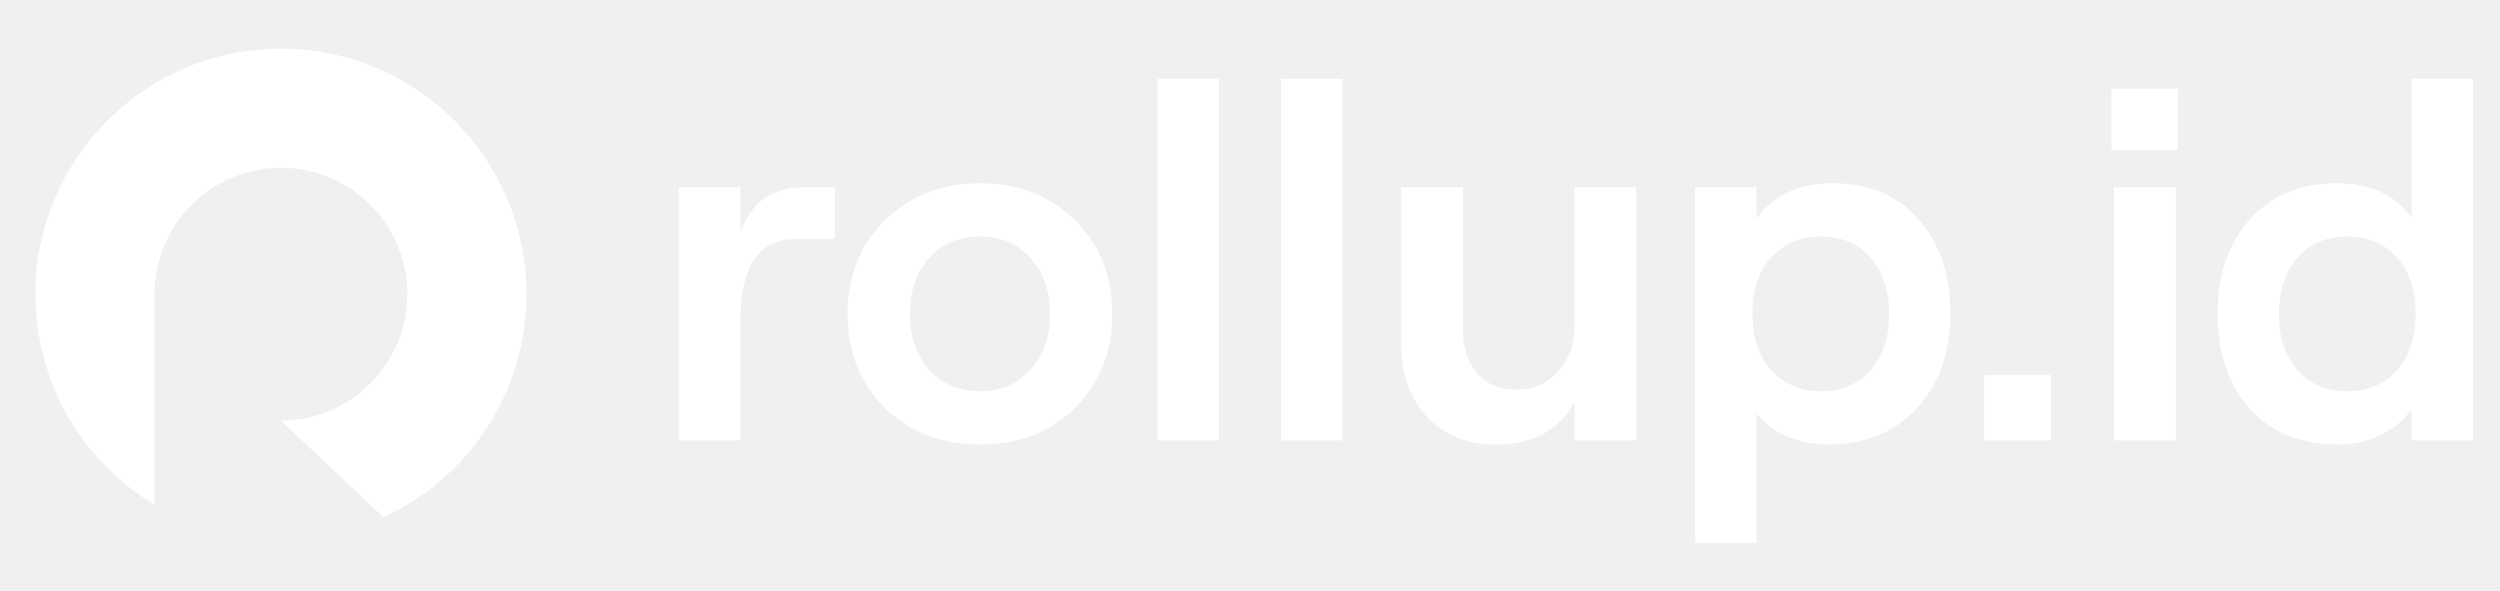
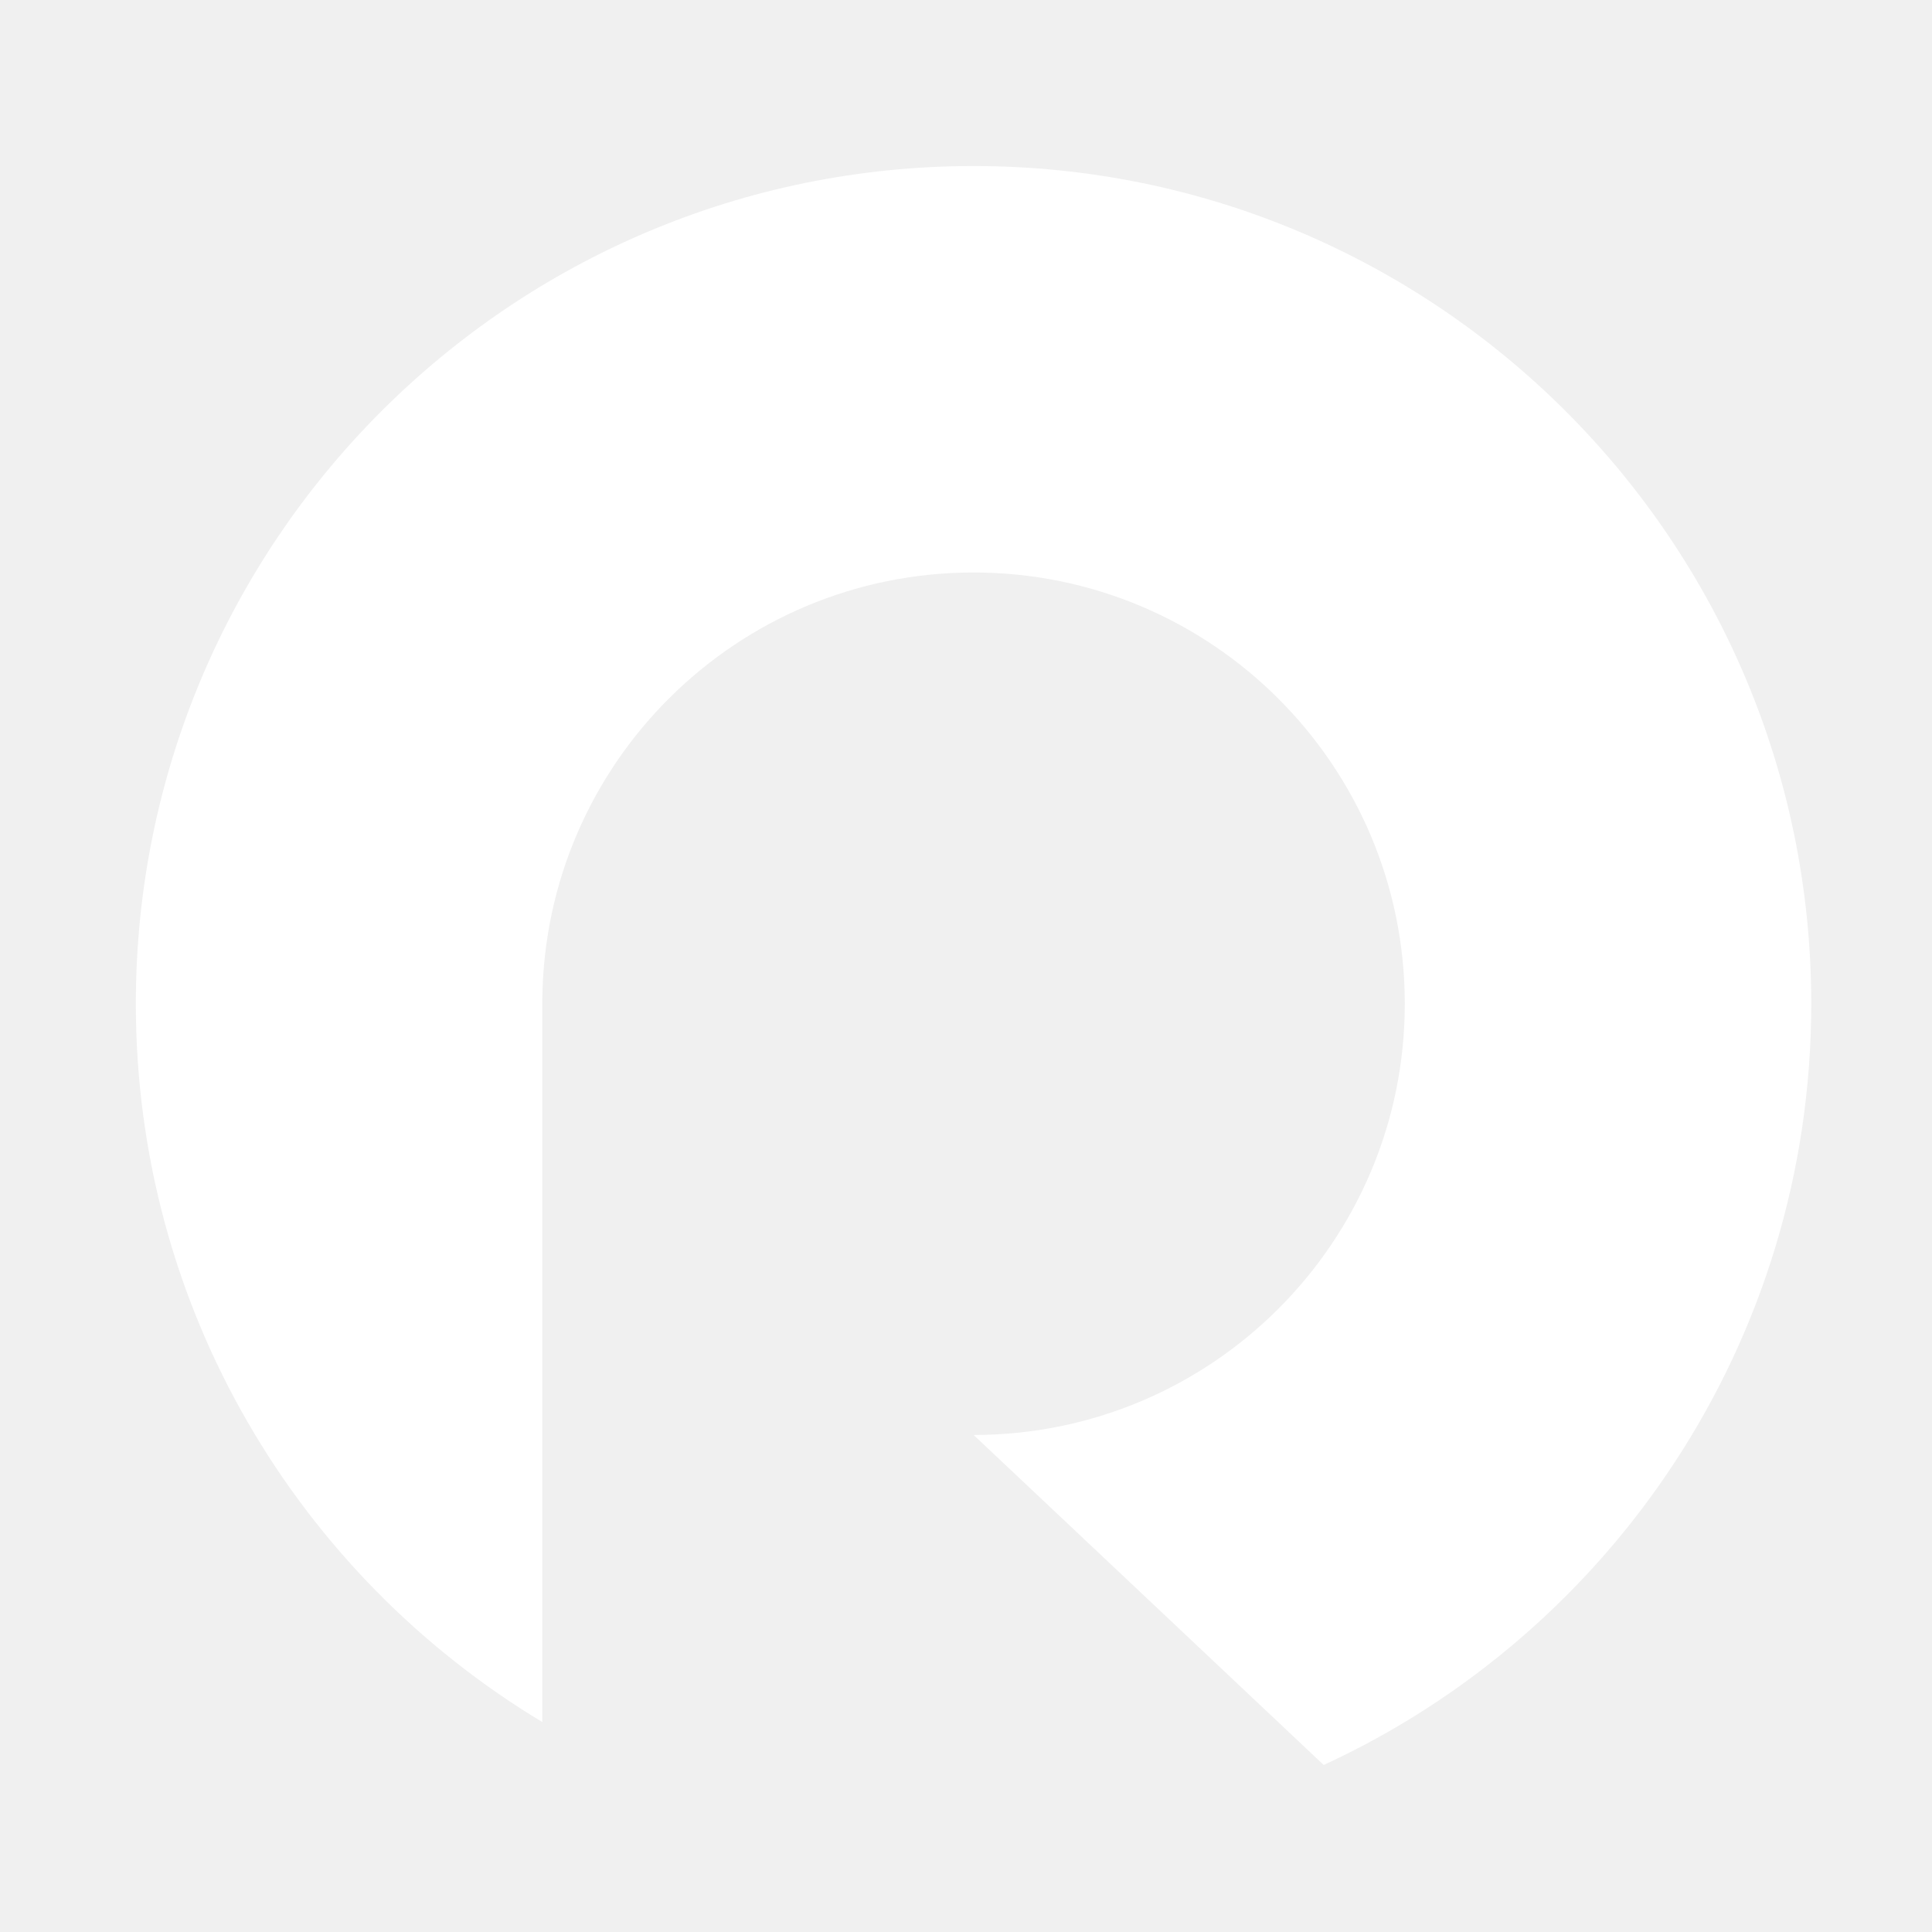
- <svg xmlns="http://www.w3.org/2000/svg" width="542" height="128" viewBox="0 0 542 128" fill="none">
-   <path d="M181.001 51.82H172.398C164.484 51.82 160.527 57.737 160.527 69.572V95.491H147.132V40.603H160.527V50.296C161.907 46.811 163.686 44.342 165.864 42.89C168.114 41.365 171.018 40.603 174.576 40.603H181.001V51.82ZM233.088 88.412C227.716 93.712 220.855 96.362 212.505 96.362C204.156 96.362 197.259 93.712 191.813 88.412C186.441 83.04 183.755 76.251 183.755 68.047C183.755 59.843 186.441 53.091 191.813 47.791C197.259 42.418 204.156 39.732 212.505 39.732C220.855 39.732 227.716 42.418 233.088 47.791C238.461 53.091 241.147 59.843 241.147 68.047C241.147 76.251 238.461 83.04 233.088 88.412ZM212.505 84.818C217.007 84.818 220.637 83.257 223.396 80.135C226.227 77.013 227.643 72.984 227.643 68.047C227.643 63.11 226.227 59.081 223.396 55.959C220.637 52.837 217.007 51.276 212.505 51.276C207.931 51.276 204.229 52.837 201.397 55.959C198.638 59.081 197.259 63.11 197.259 68.047C197.259 72.984 198.638 77.013 201.397 80.135C204.229 83.257 207.931 84.818 212.505 84.818ZM250.949 95.491V17.08H264.236V95.491H250.949ZM277.75 95.491V17.08H291.036V95.491H277.75ZM354.756 40.603V95.491H341.36V86.996C338.166 93.24 332.466 96.362 324.262 96.362C318.091 96.362 313.118 94.366 309.342 90.373C305.64 86.307 303.788 81.043 303.788 74.581V40.603H317.184V71.75C317.184 75.525 318.236 78.611 320.342 81.007C322.447 83.33 325.206 84.492 328.619 84.492C332.394 84.492 335.443 83.185 337.766 80.571C340.162 77.957 341.36 74.618 341.36 70.552V40.603H354.756ZM367.511 117.707V40.603H380.797V47.464C384.427 42.309 389.945 39.732 397.351 39.732C405.192 39.732 411.399 42.346 415.973 47.573C420.547 52.728 422.834 59.553 422.834 68.047C422.834 76.469 420.402 83.294 415.538 88.521C410.746 93.749 404.357 96.362 396.371 96.362C393.031 96.362 389.982 95.745 387.223 94.511C384.464 93.277 382.322 91.607 380.797 89.501V117.707H367.511ZM394.846 84.818C399.275 84.818 402.832 83.294 405.519 80.244C408.205 77.195 409.548 73.129 409.548 68.047C409.548 62.965 408.205 58.899 405.519 55.85C402.832 52.8 399.275 51.276 394.846 51.276C390.345 51.276 386.714 52.8 383.956 55.85C381.269 58.899 379.926 62.965 379.926 68.047C379.926 73.129 381.269 77.195 383.956 80.244C386.714 83.294 390.345 84.818 394.846 84.818ZM430.173 81.333H444.657V95.491H430.173V81.333ZM457.773 19.258H472.148V32.544H457.773V19.258ZM458.318 95.491V40.603H471.713V95.491H458.318ZM506.932 96.362C498.801 96.362 492.412 93.785 487.765 88.63C483.119 83.403 480.795 76.542 480.795 68.047C480.795 59.553 483.119 52.728 487.765 47.573C492.412 42.346 498.728 39.732 506.714 39.732C513.902 39.732 519.275 42.237 522.832 47.246V17.08H536.119V95.491H522.832V88.63C521.235 91.026 519.021 92.914 516.189 94.293C513.358 95.672 510.272 96.362 506.932 96.362ZM498.111 80.244C500.797 83.294 504.391 84.818 508.893 84.818C513.394 84.818 516.988 83.294 519.674 80.244C522.36 77.195 523.704 73.129 523.704 68.047C523.704 62.965 522.36 58.899 519.674 55.85C516.988 52.8 513.394 51.276 508.893 51.276C504.391 51.276 500.797 52.8 498.111 55.85C495.425 58.899 494.082 62.965 494.082 68.047C494.082 73.129 495.425 77.195 498.111 80.244Z" fill="white" />
-   <path d="M83.152 112.152C101.439 103.726 114.133 85.236 114.133 63.78C114.133 34.382 90.301 10.55 60.903 10.55C31.505 10.55 7.673 34.382 7.673 63.78C7.673 83.156 18.025 100.114 33.501 109.424V63.465L33.502 63.467C33.67 48.477 45.873 36.378 60.903 36.378C76.037 36.378 88.305 48.646 88.305 63.78C88.305 78.912 76.04 91.18 60.908 91.183L83.152 112.152Z" fill="white" />
+ <svg xmlns="http://www.w3.org/2000/svg" width="256" height="256" viewBox="0 0 256 256" fill="none">
+   <path d="M175.395 233.869C213.529 216.299 240 177.741 240 133C240 71.696 190.304 22 129 22C67.696 22 18 71.696 18 133C18 173.404 39.588 208.766 71.858 228.181V132.343L71.862 132.347C72.212 101.089 97.659 75.858 129 75.858C160.559 75.858 186.142 101.441 186.142 133C186.142 164.555 160.565 190.136 129.012 190.142L175.395 233.869Z" fill="white" />
</svg>
